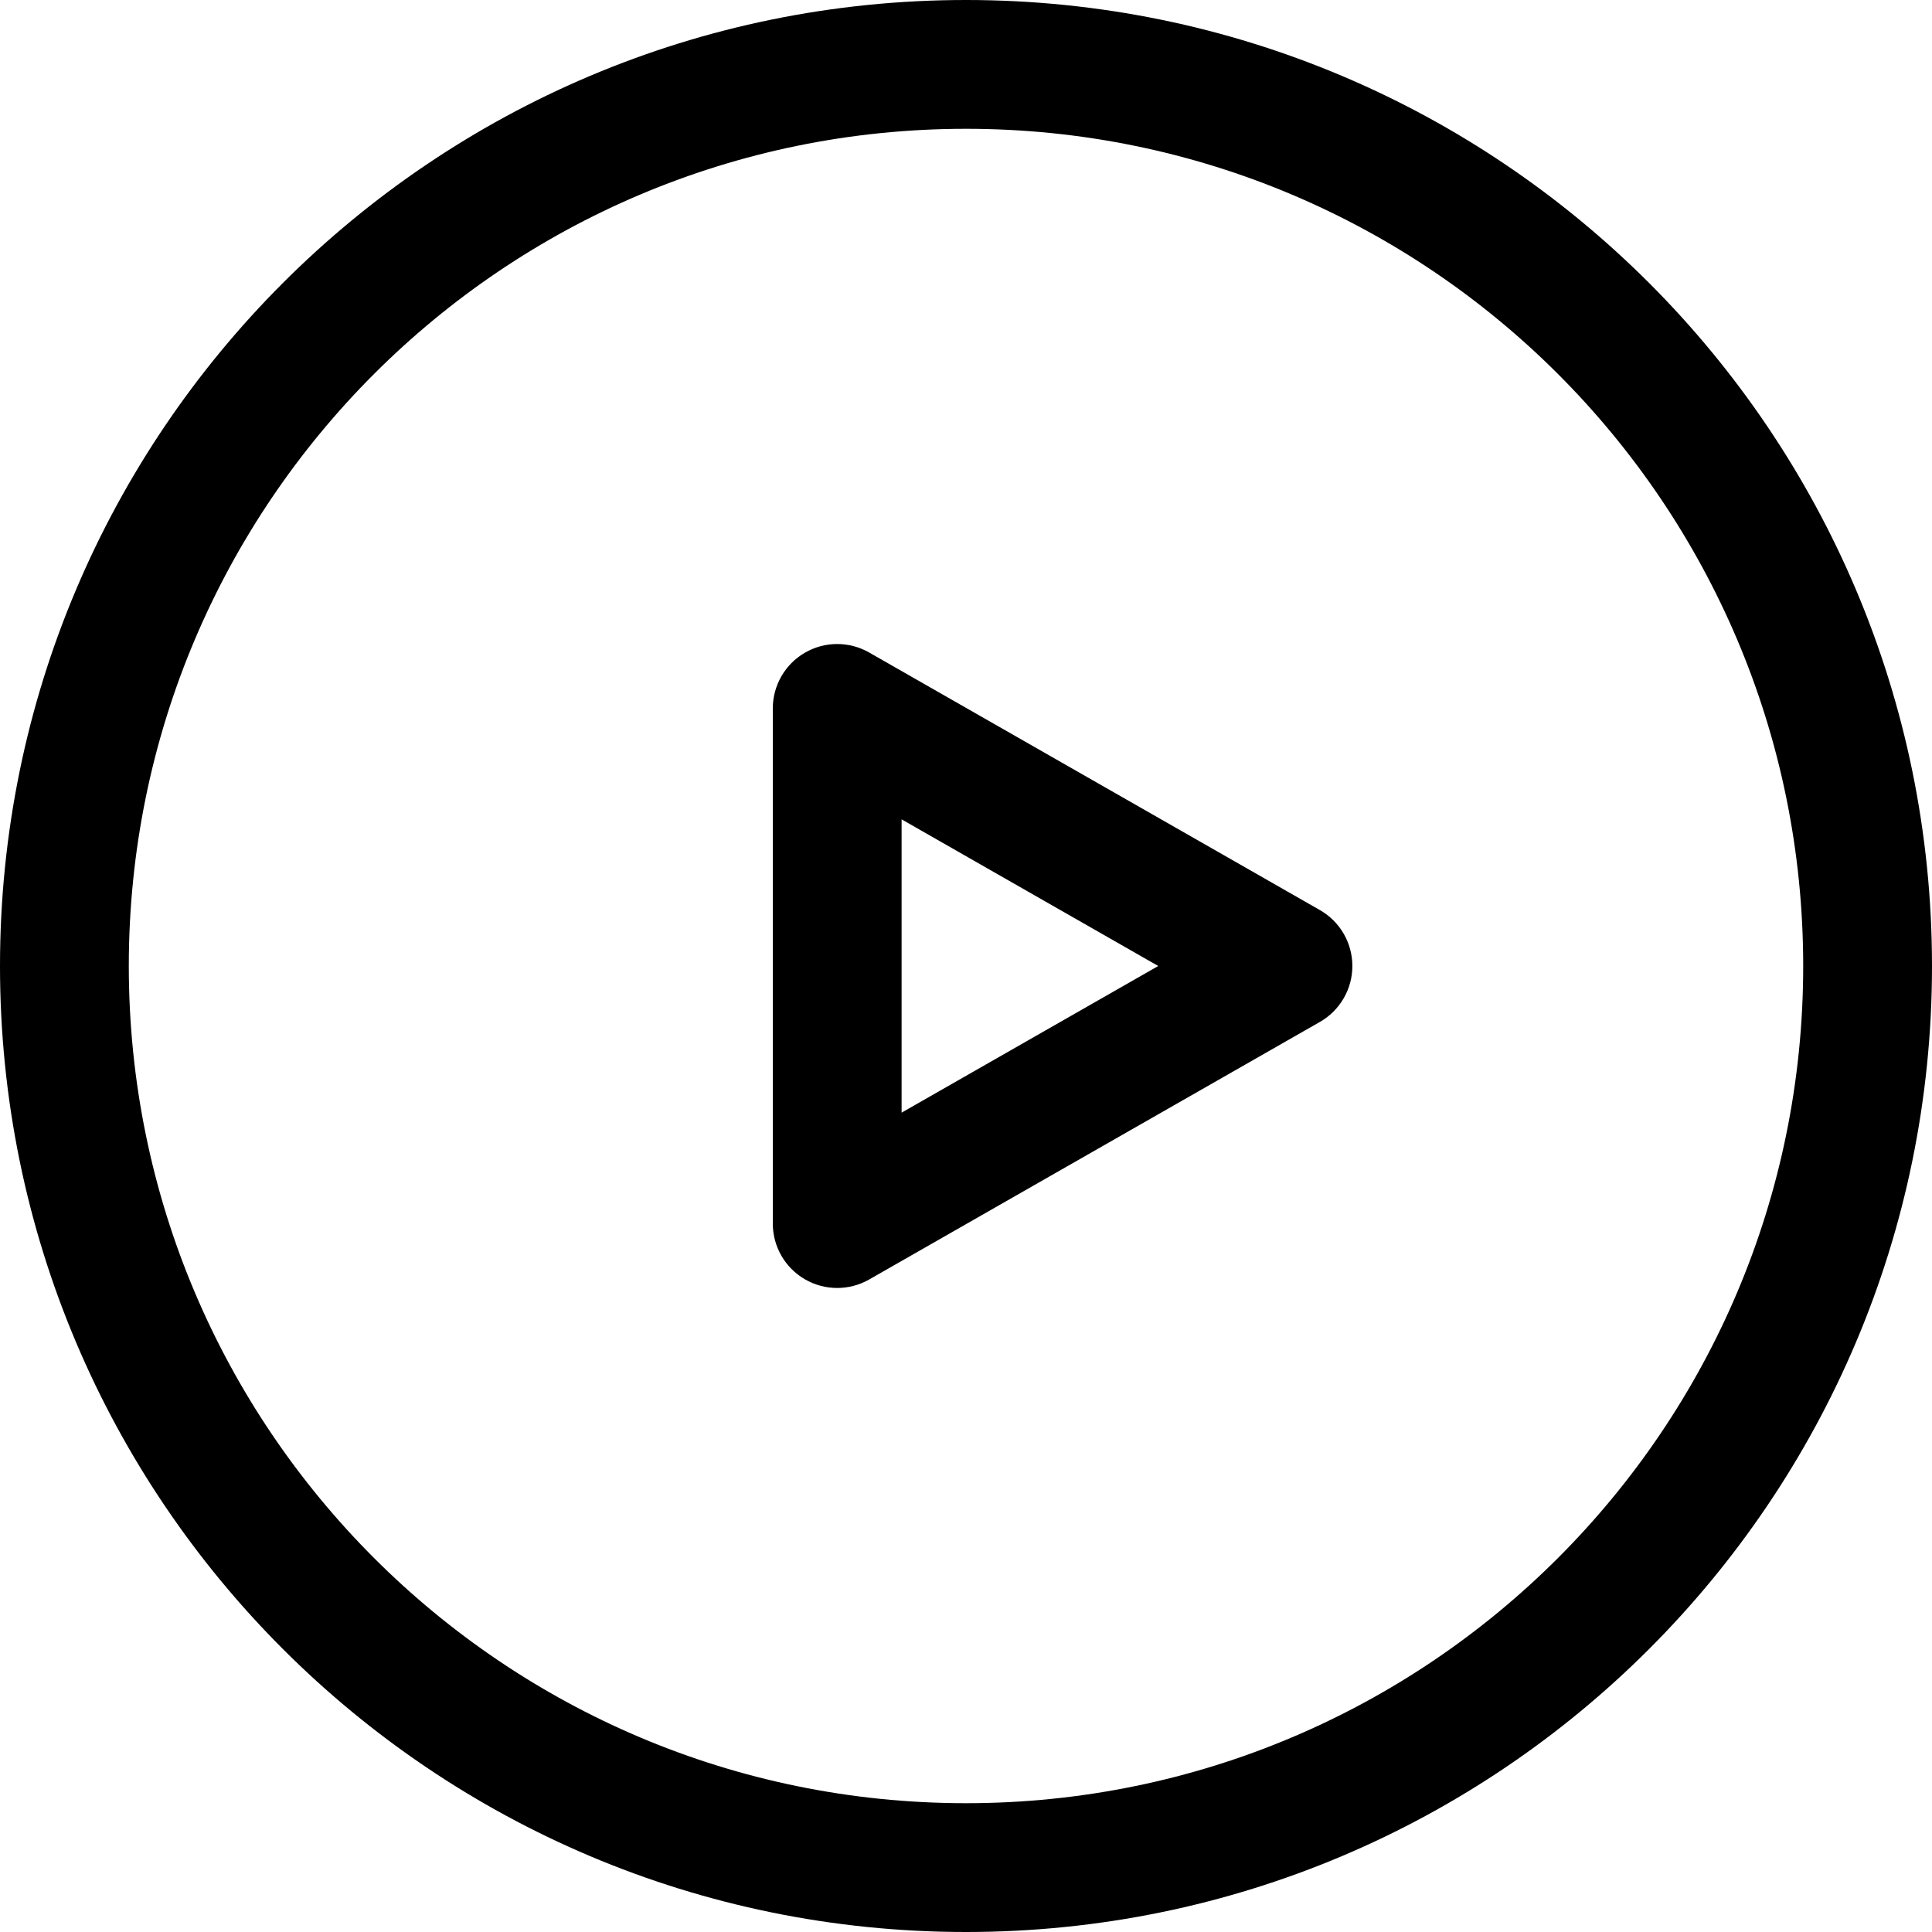
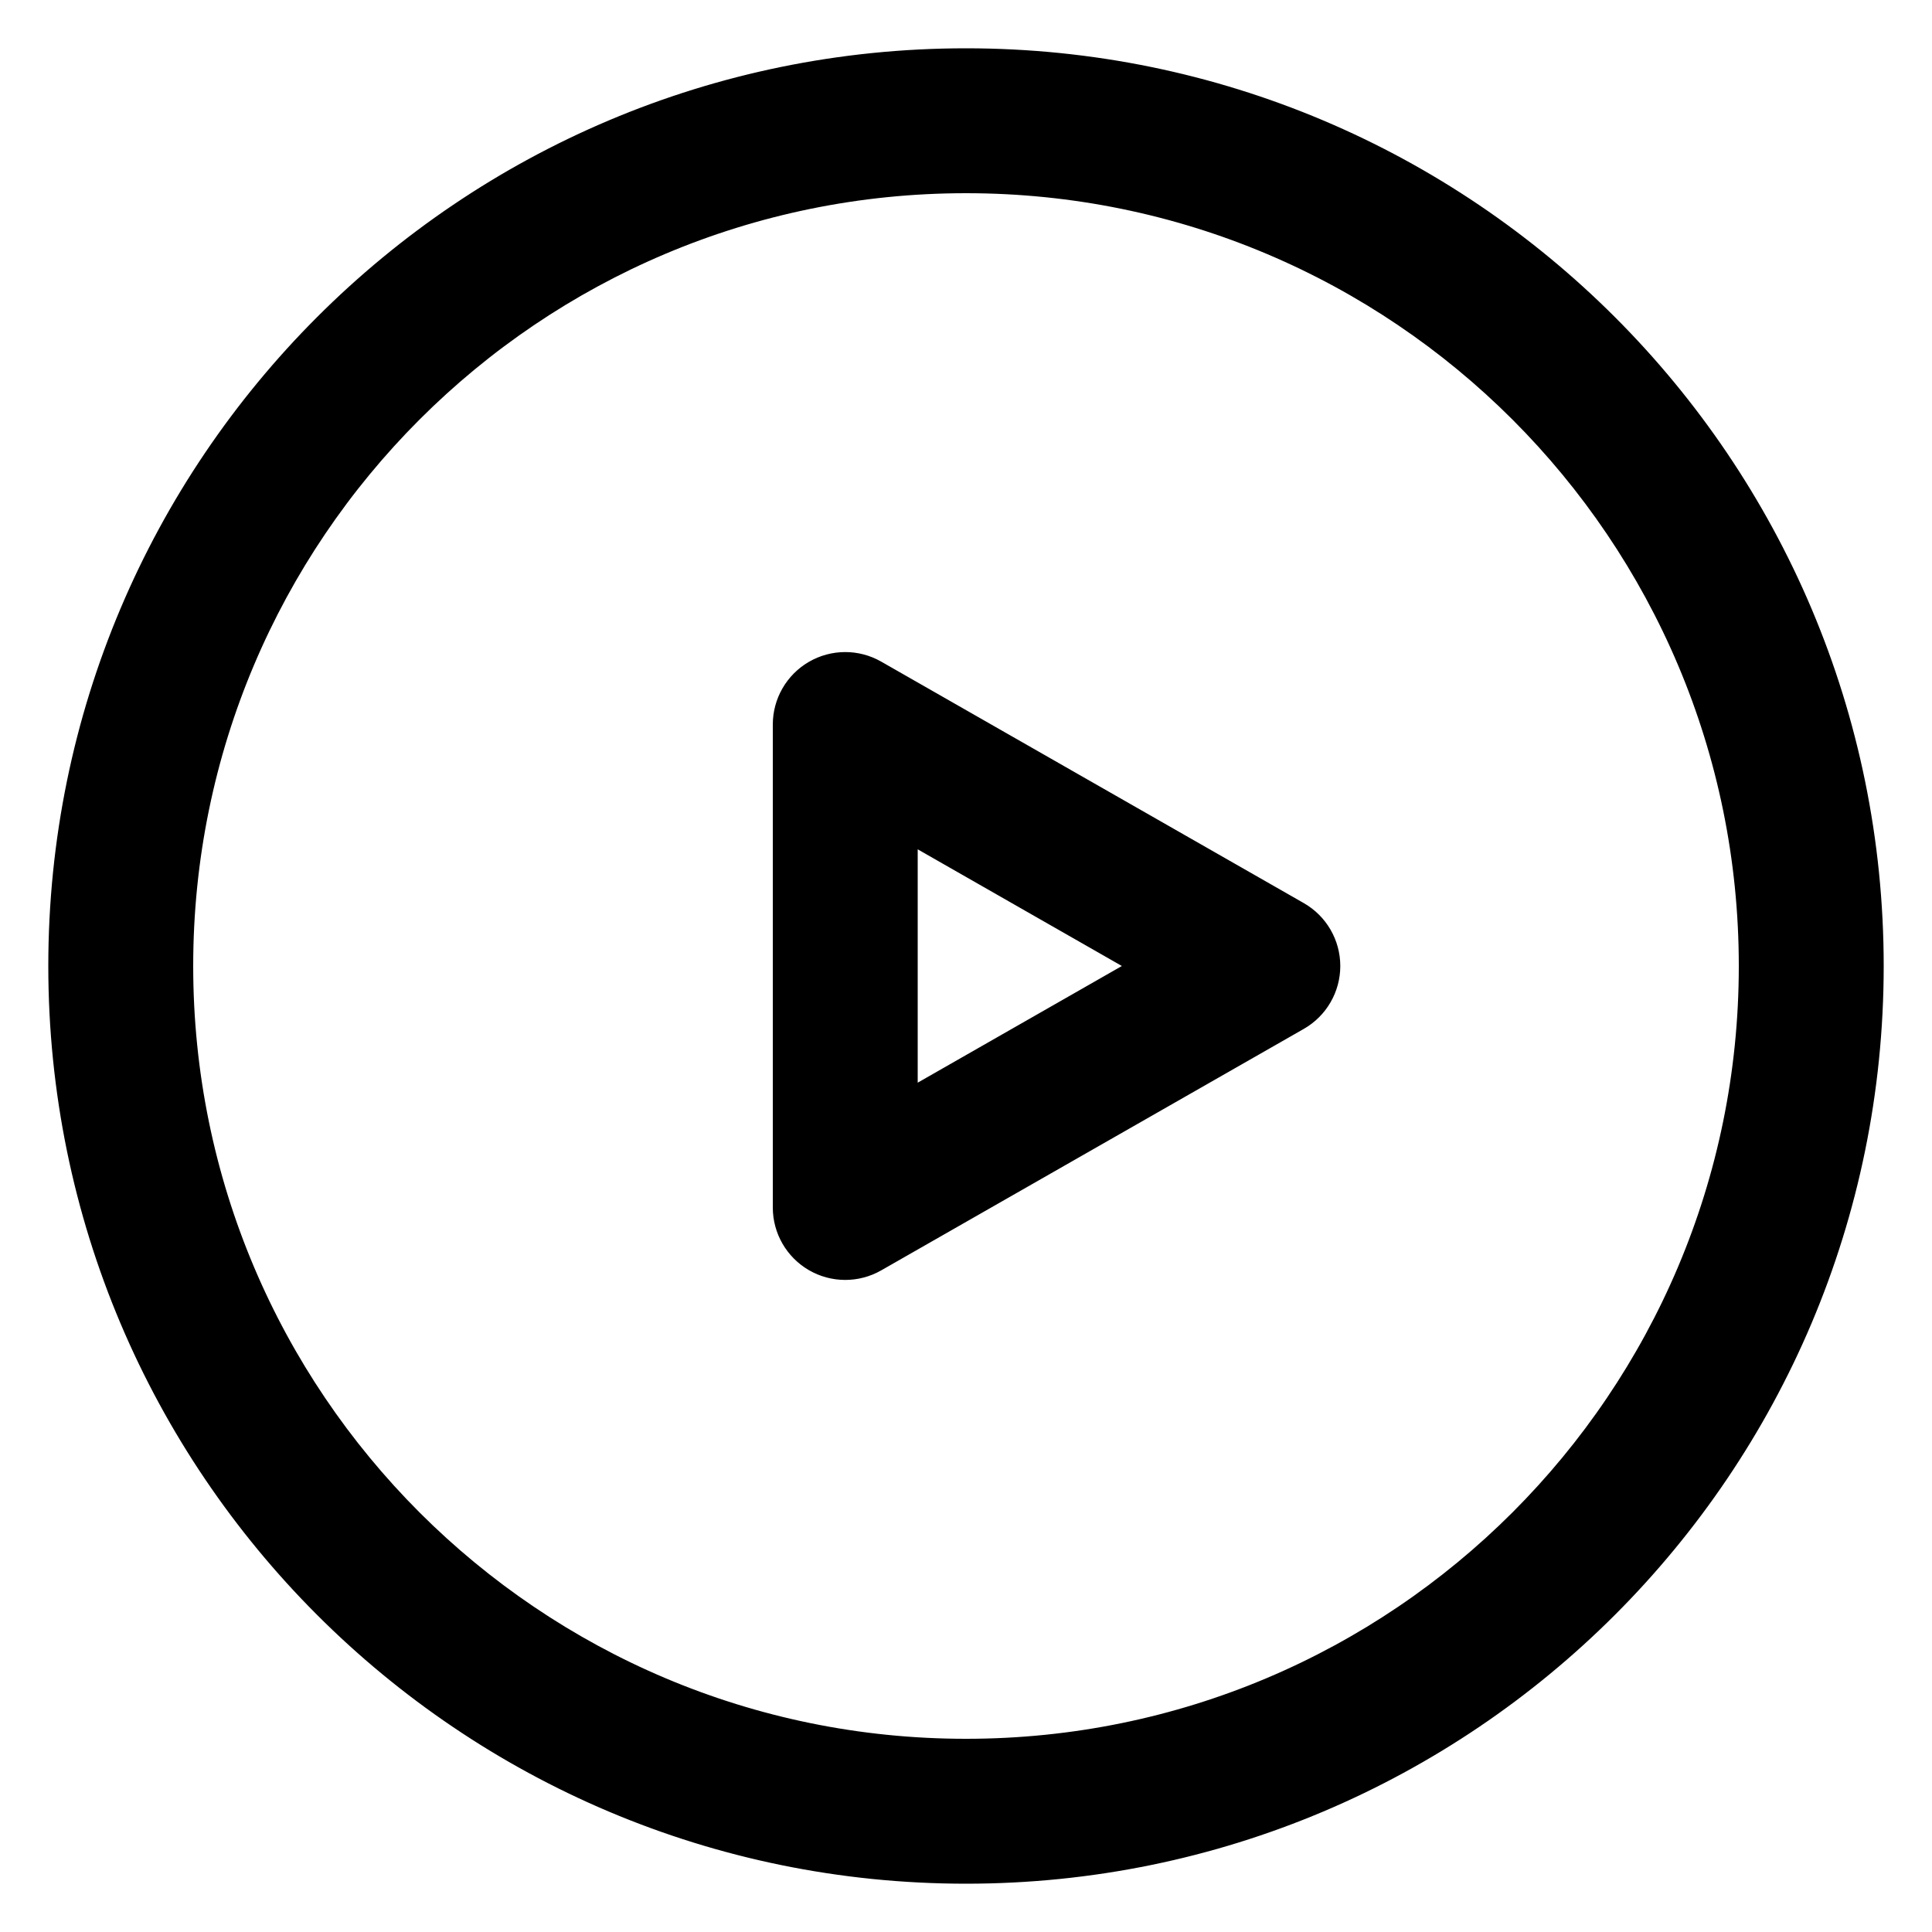
- <svg xmlns="http://www.w3.org/2000/svg" viewBox="0 0 15 15" fill="none" width="30" height="30">
-   <path d="M6.5 5.5l.248-.434A.5.5 0 006 5.5h.5zm0 4H6a.5.5 0 00.748.434L6.5 9.5zm3.5-2l.248.434a.5.5 0 000-.868L10 7.5zM7.5 14A6.5 6.5 0 011 7.5H0A7.5 7.5 0 007.5 15v-1zM14 7.5A6.5 6.5 0 017.5 14v1A7.5 7.5 0 0015 7.5h-1zM7.5 1A6.5 6.5 0 0114 7.5h1A7.5 7.5 0 007.5 0v1zm0-1A7.5 7.5 0 000 7.5h1A6.5 6.5 0 017.5 1V0zM6 5.5v4h1v-4H6zm.748 4.434l3.5-2-.496-.868-3.5 2 .496.868zm3.5-2.868l-3.5-2-.496.868 3.5 2 .496-.868z" fill="currentColor" />
+ <svg xmlns="http://www.w3.org/2000/svg" viewBox="-0.5 -0.5 16 16" fill="none" width="30" height="30">
+   <path d="M6.5 5.5l.248-.434A.5.5 0 006 5.5h.5zm0 4H6a.5.5 0 00.748.434L6.5 9.5zm3.5-2l.248.434a.5.5 0 000-.868L10 7.5zM7.5 14A6.5 6.5 0 011 7.5H0A7.5 7.5 0 007.5 15v-1zM14 7.5A6.5 6.5 0 017.5 14v1A7.5 7.5 0 0015 7.5h-1zM7.5 1A6.5 6.5 0 0114 7.5h1A7.5 7.5 0 007.5 0v1zm0-1A7.5 7.5 0 000 7.5h1A6.5 6.5 0 017.5 1V0zM6 5.5v4h1v-4H6zm.748 4.434l3.5-2-.496-.868-3.5 2 .496.868zm3.5-2.868l-3.5-2-.496.868 3.5 2 .496-.868z" fill="currentColor" stroke="currentColor" stroke-width="0.2" stroke-linejoin="round" stroke-linecap="round" />
</svg>
